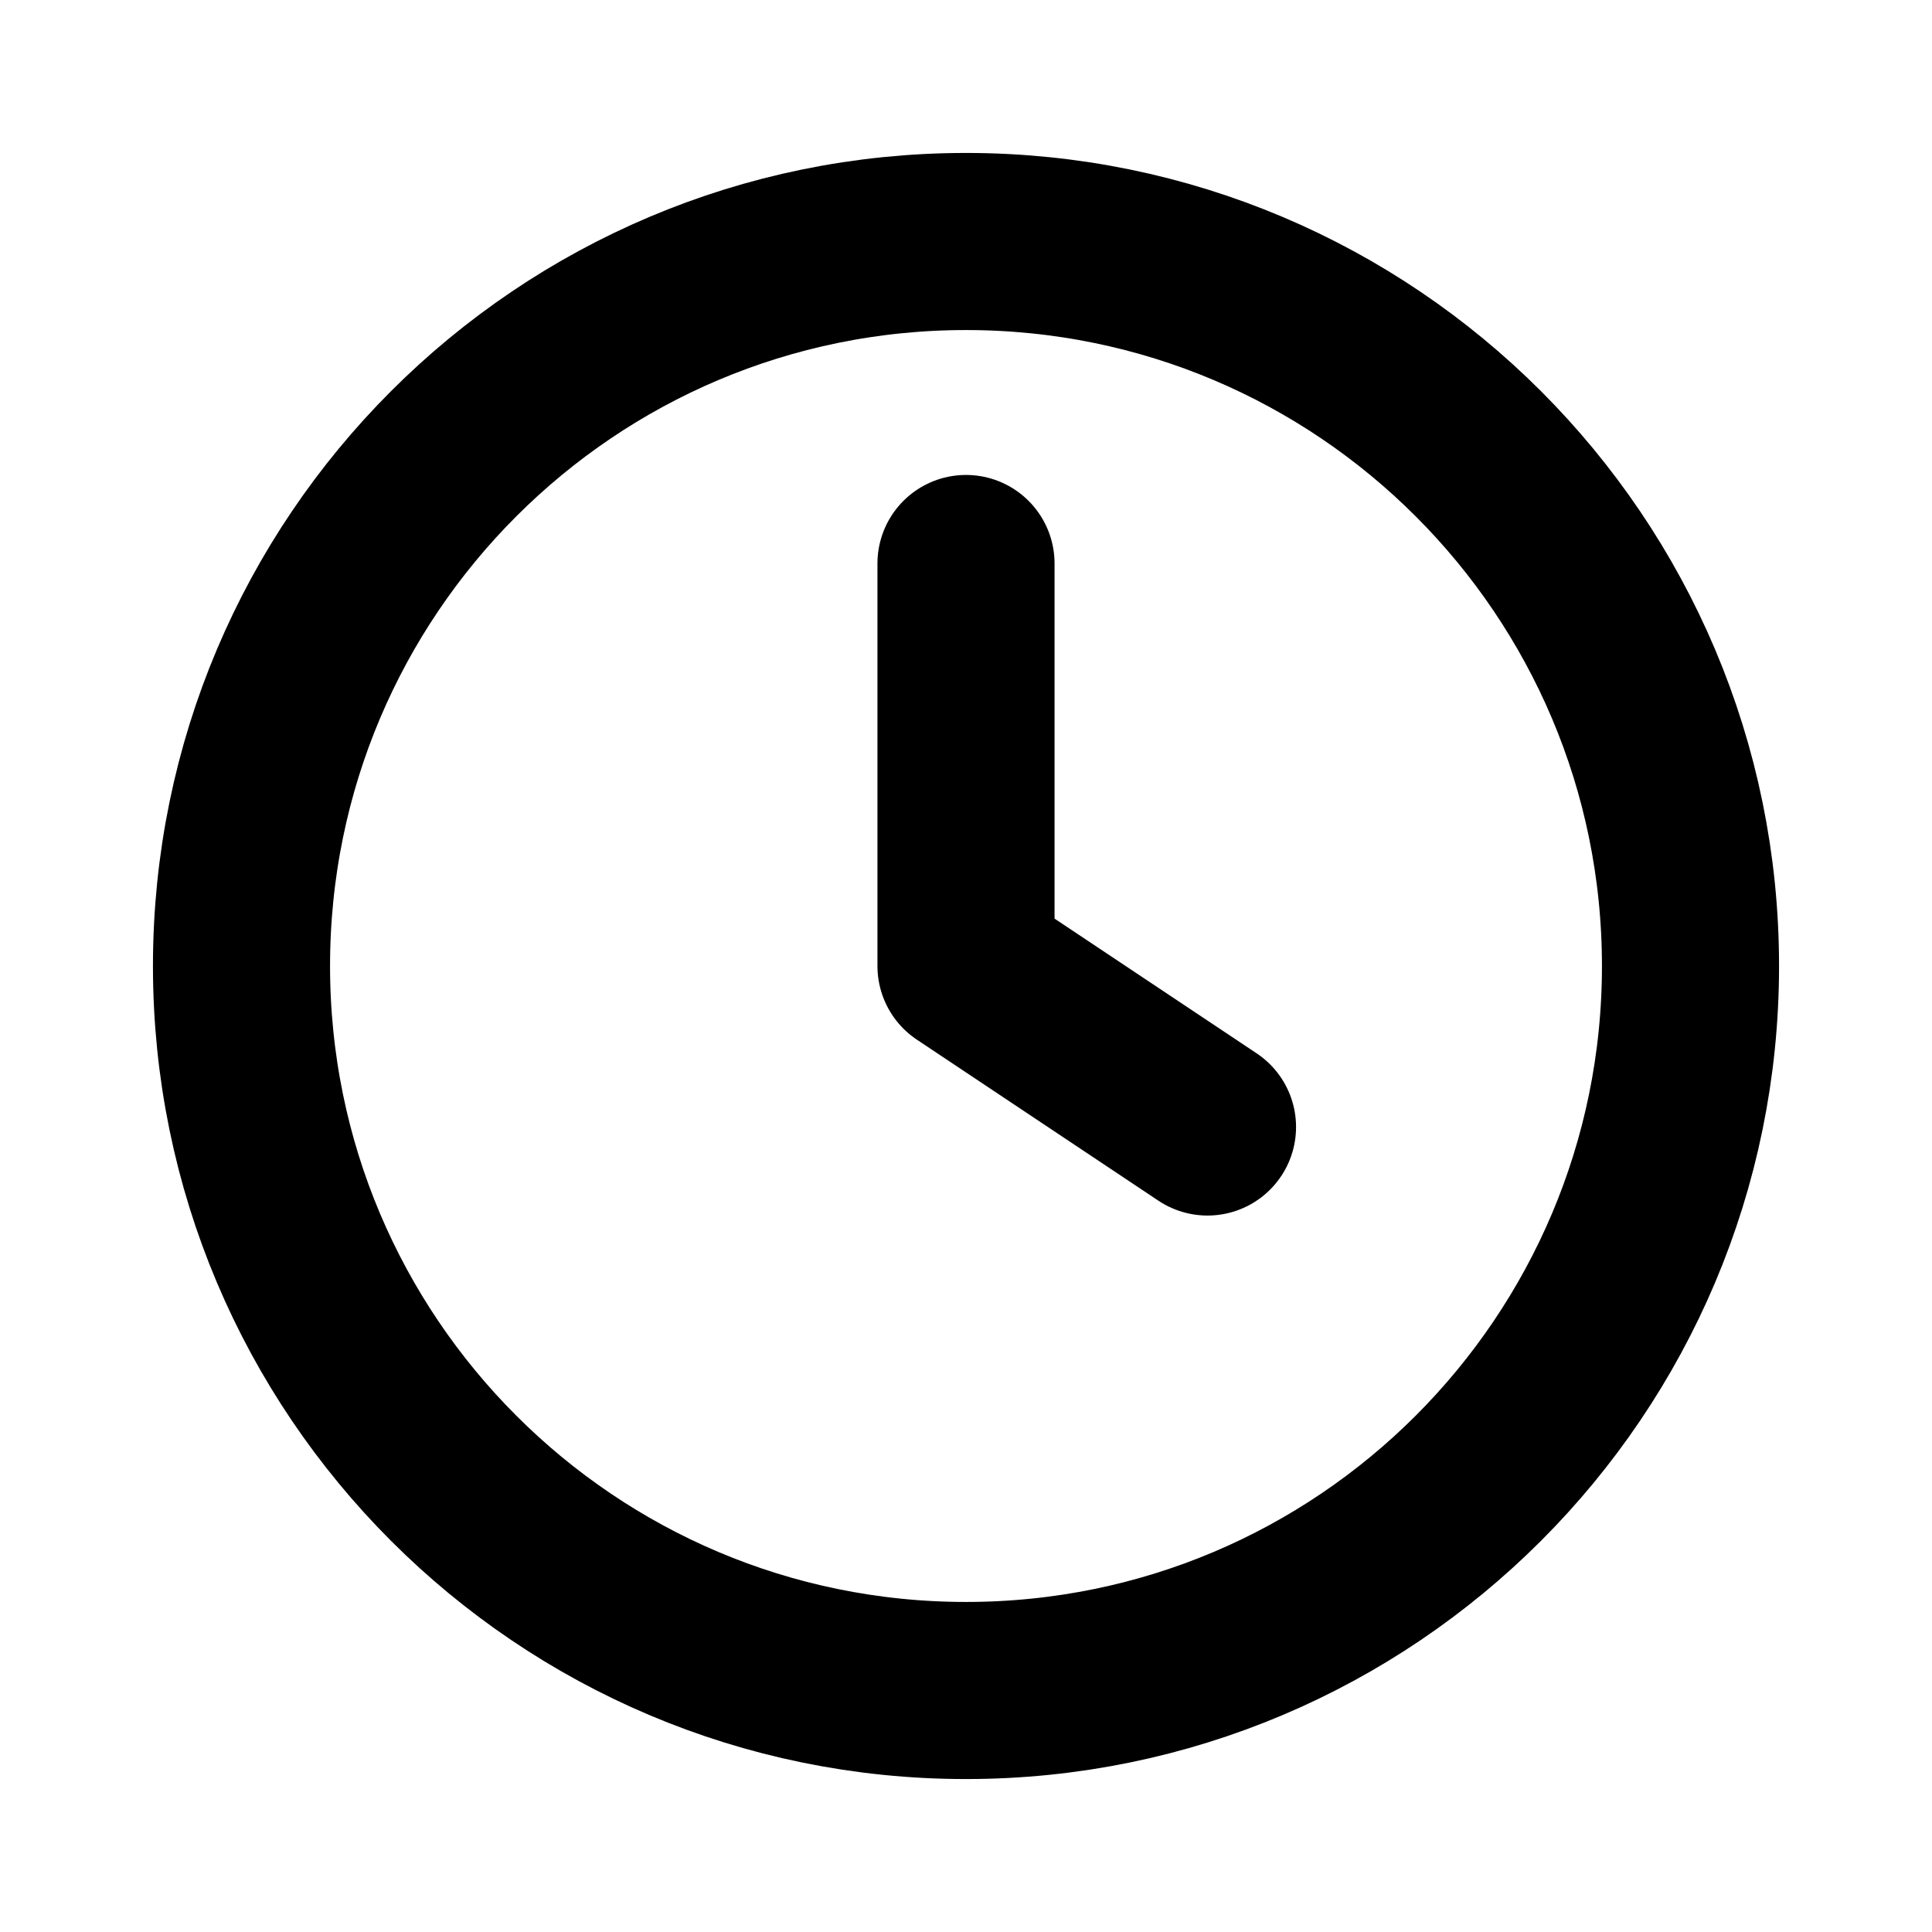
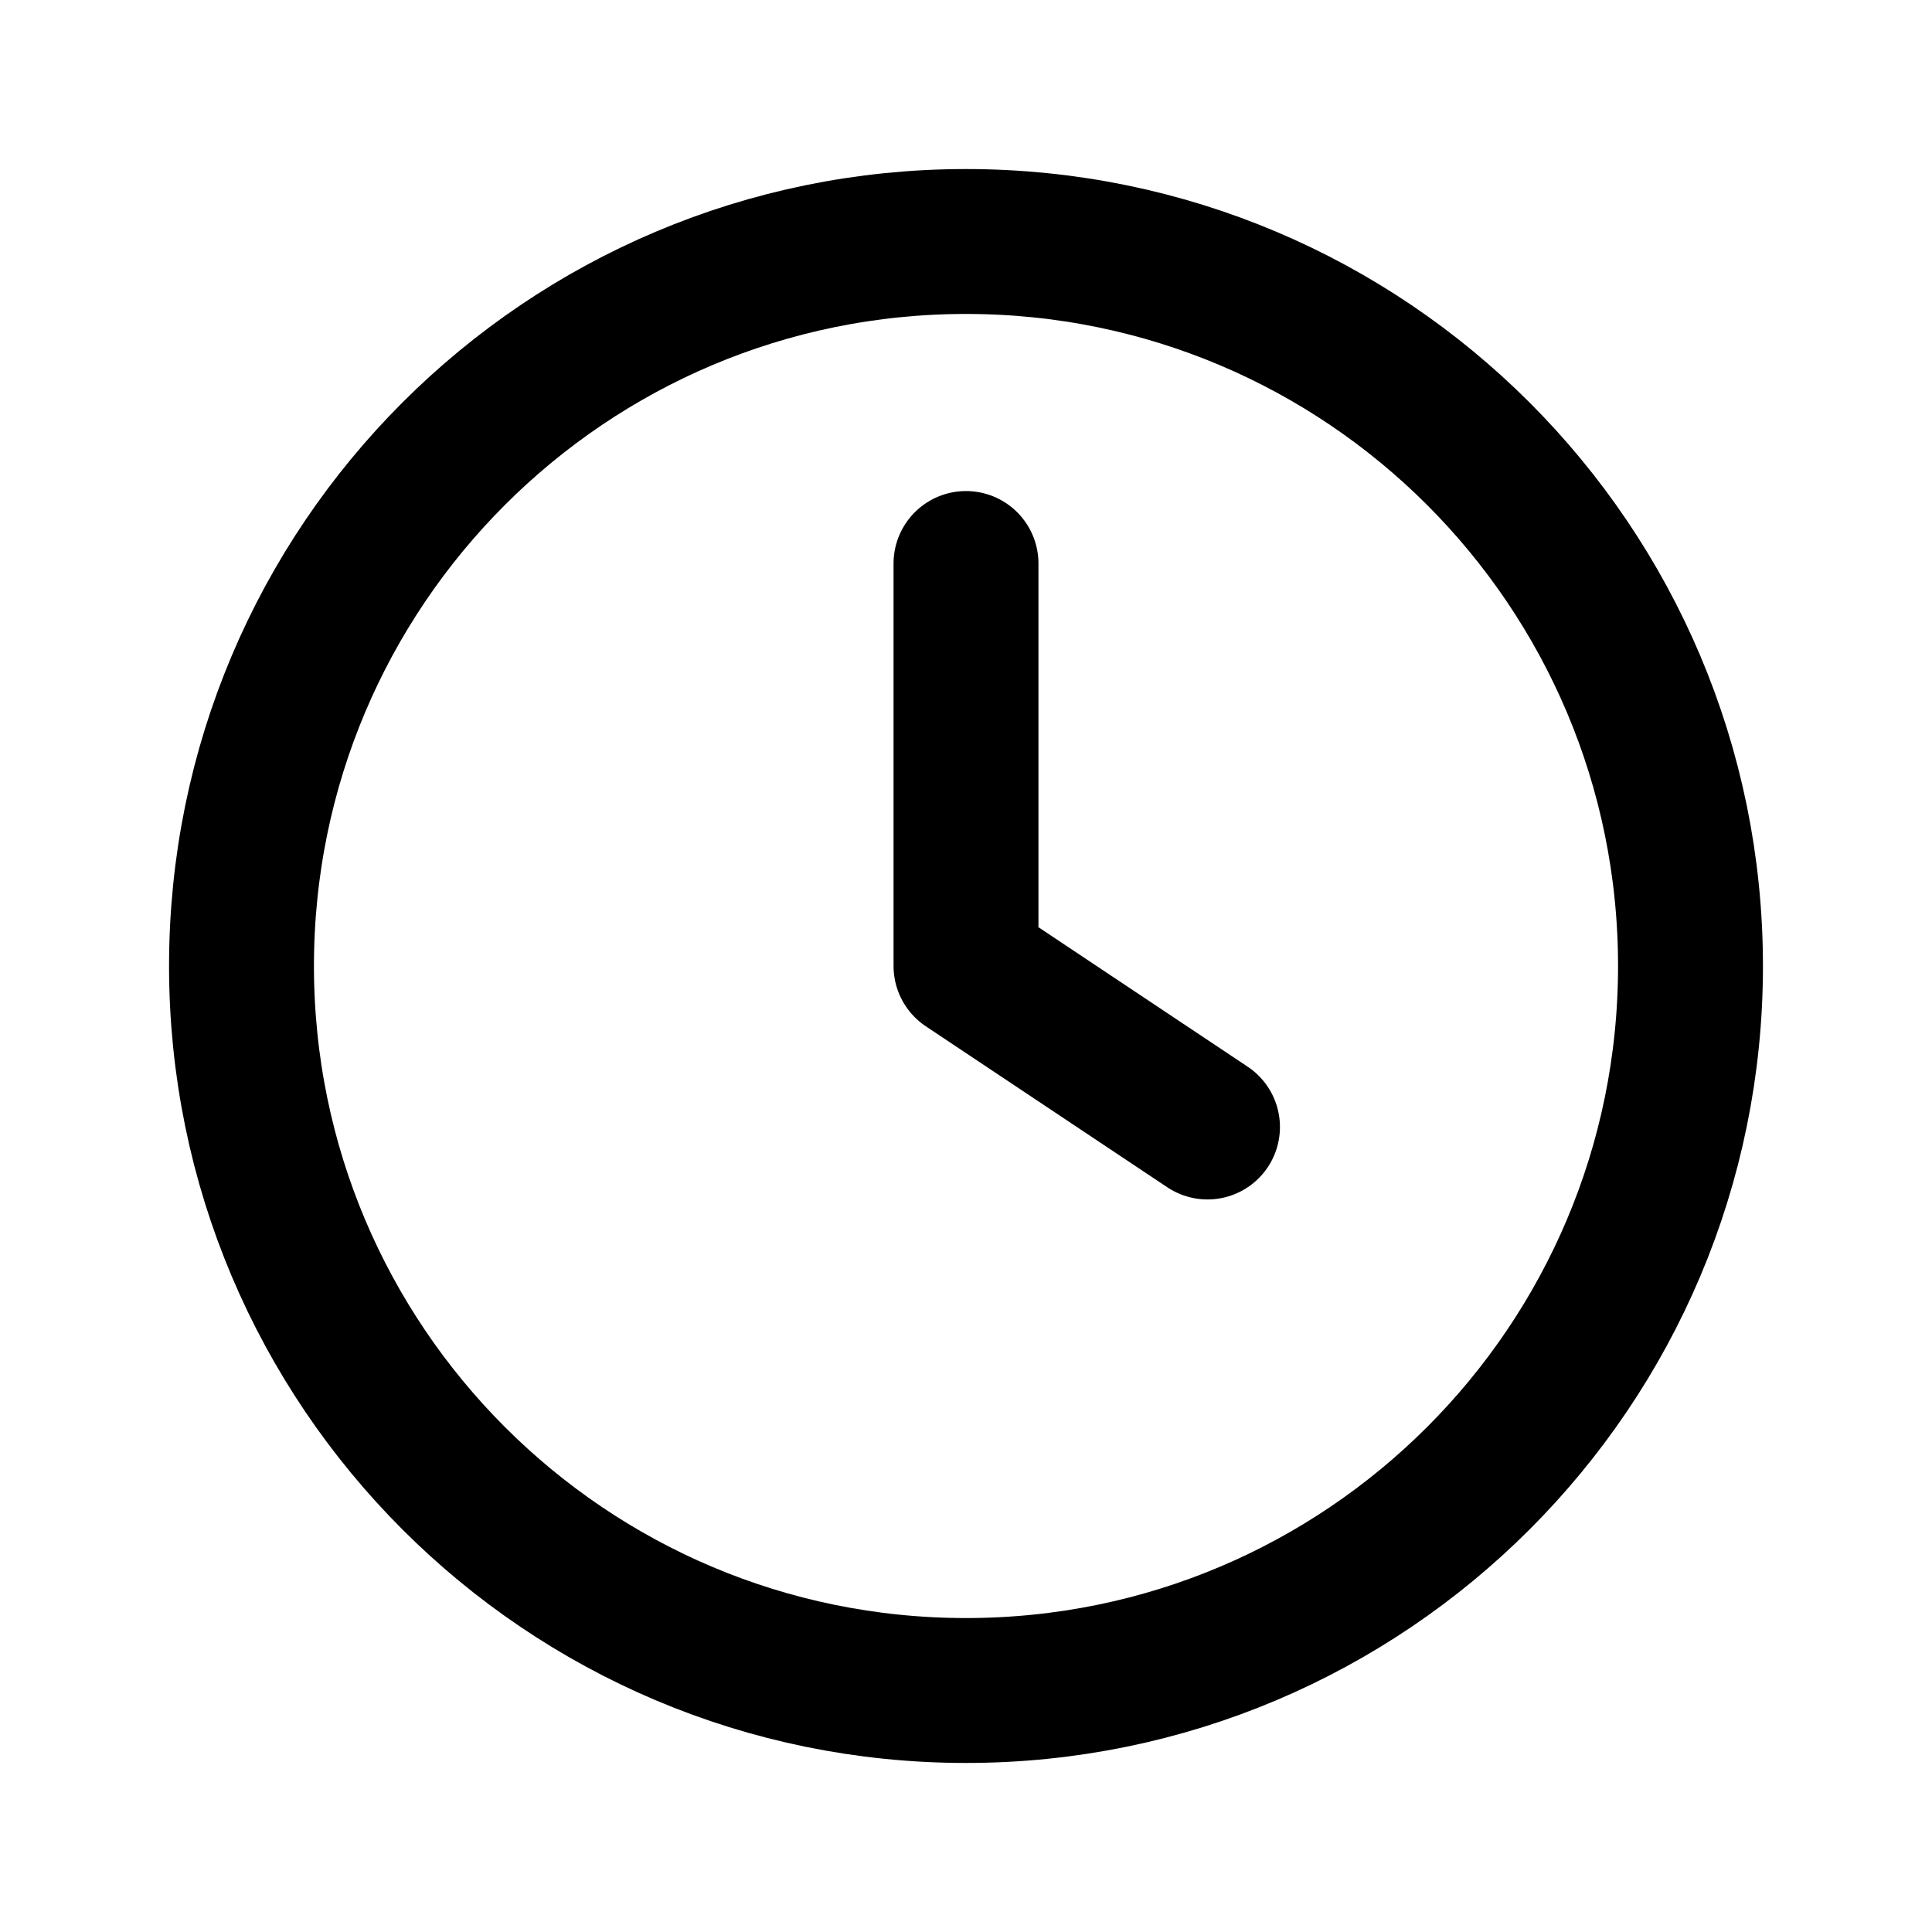
- <svg xmlns="http://www.w3.org/2000/svg" width="24" height="24" viewBox="0 0 24 24" fill="none" stroke="currentColor" stroke-width="2.2" stroke-linecap="round" stroke-linejoin="round" role="img" aria-labelledby="clock-title">
+ <svg xmlns="http://www.w3.org/2000/svg" width="24" height="24" viewBox="0 0 24 24" fill="none" stroke="currentColor" stroke-width="1.8" stroke-linecap="round" stroke-linejoin="round" role="img" aria-labelledby="clock-title">
  <circle cx="12" cy="12" r="9" />
  <path d="M12 7v5l3 2" />
</svg>
